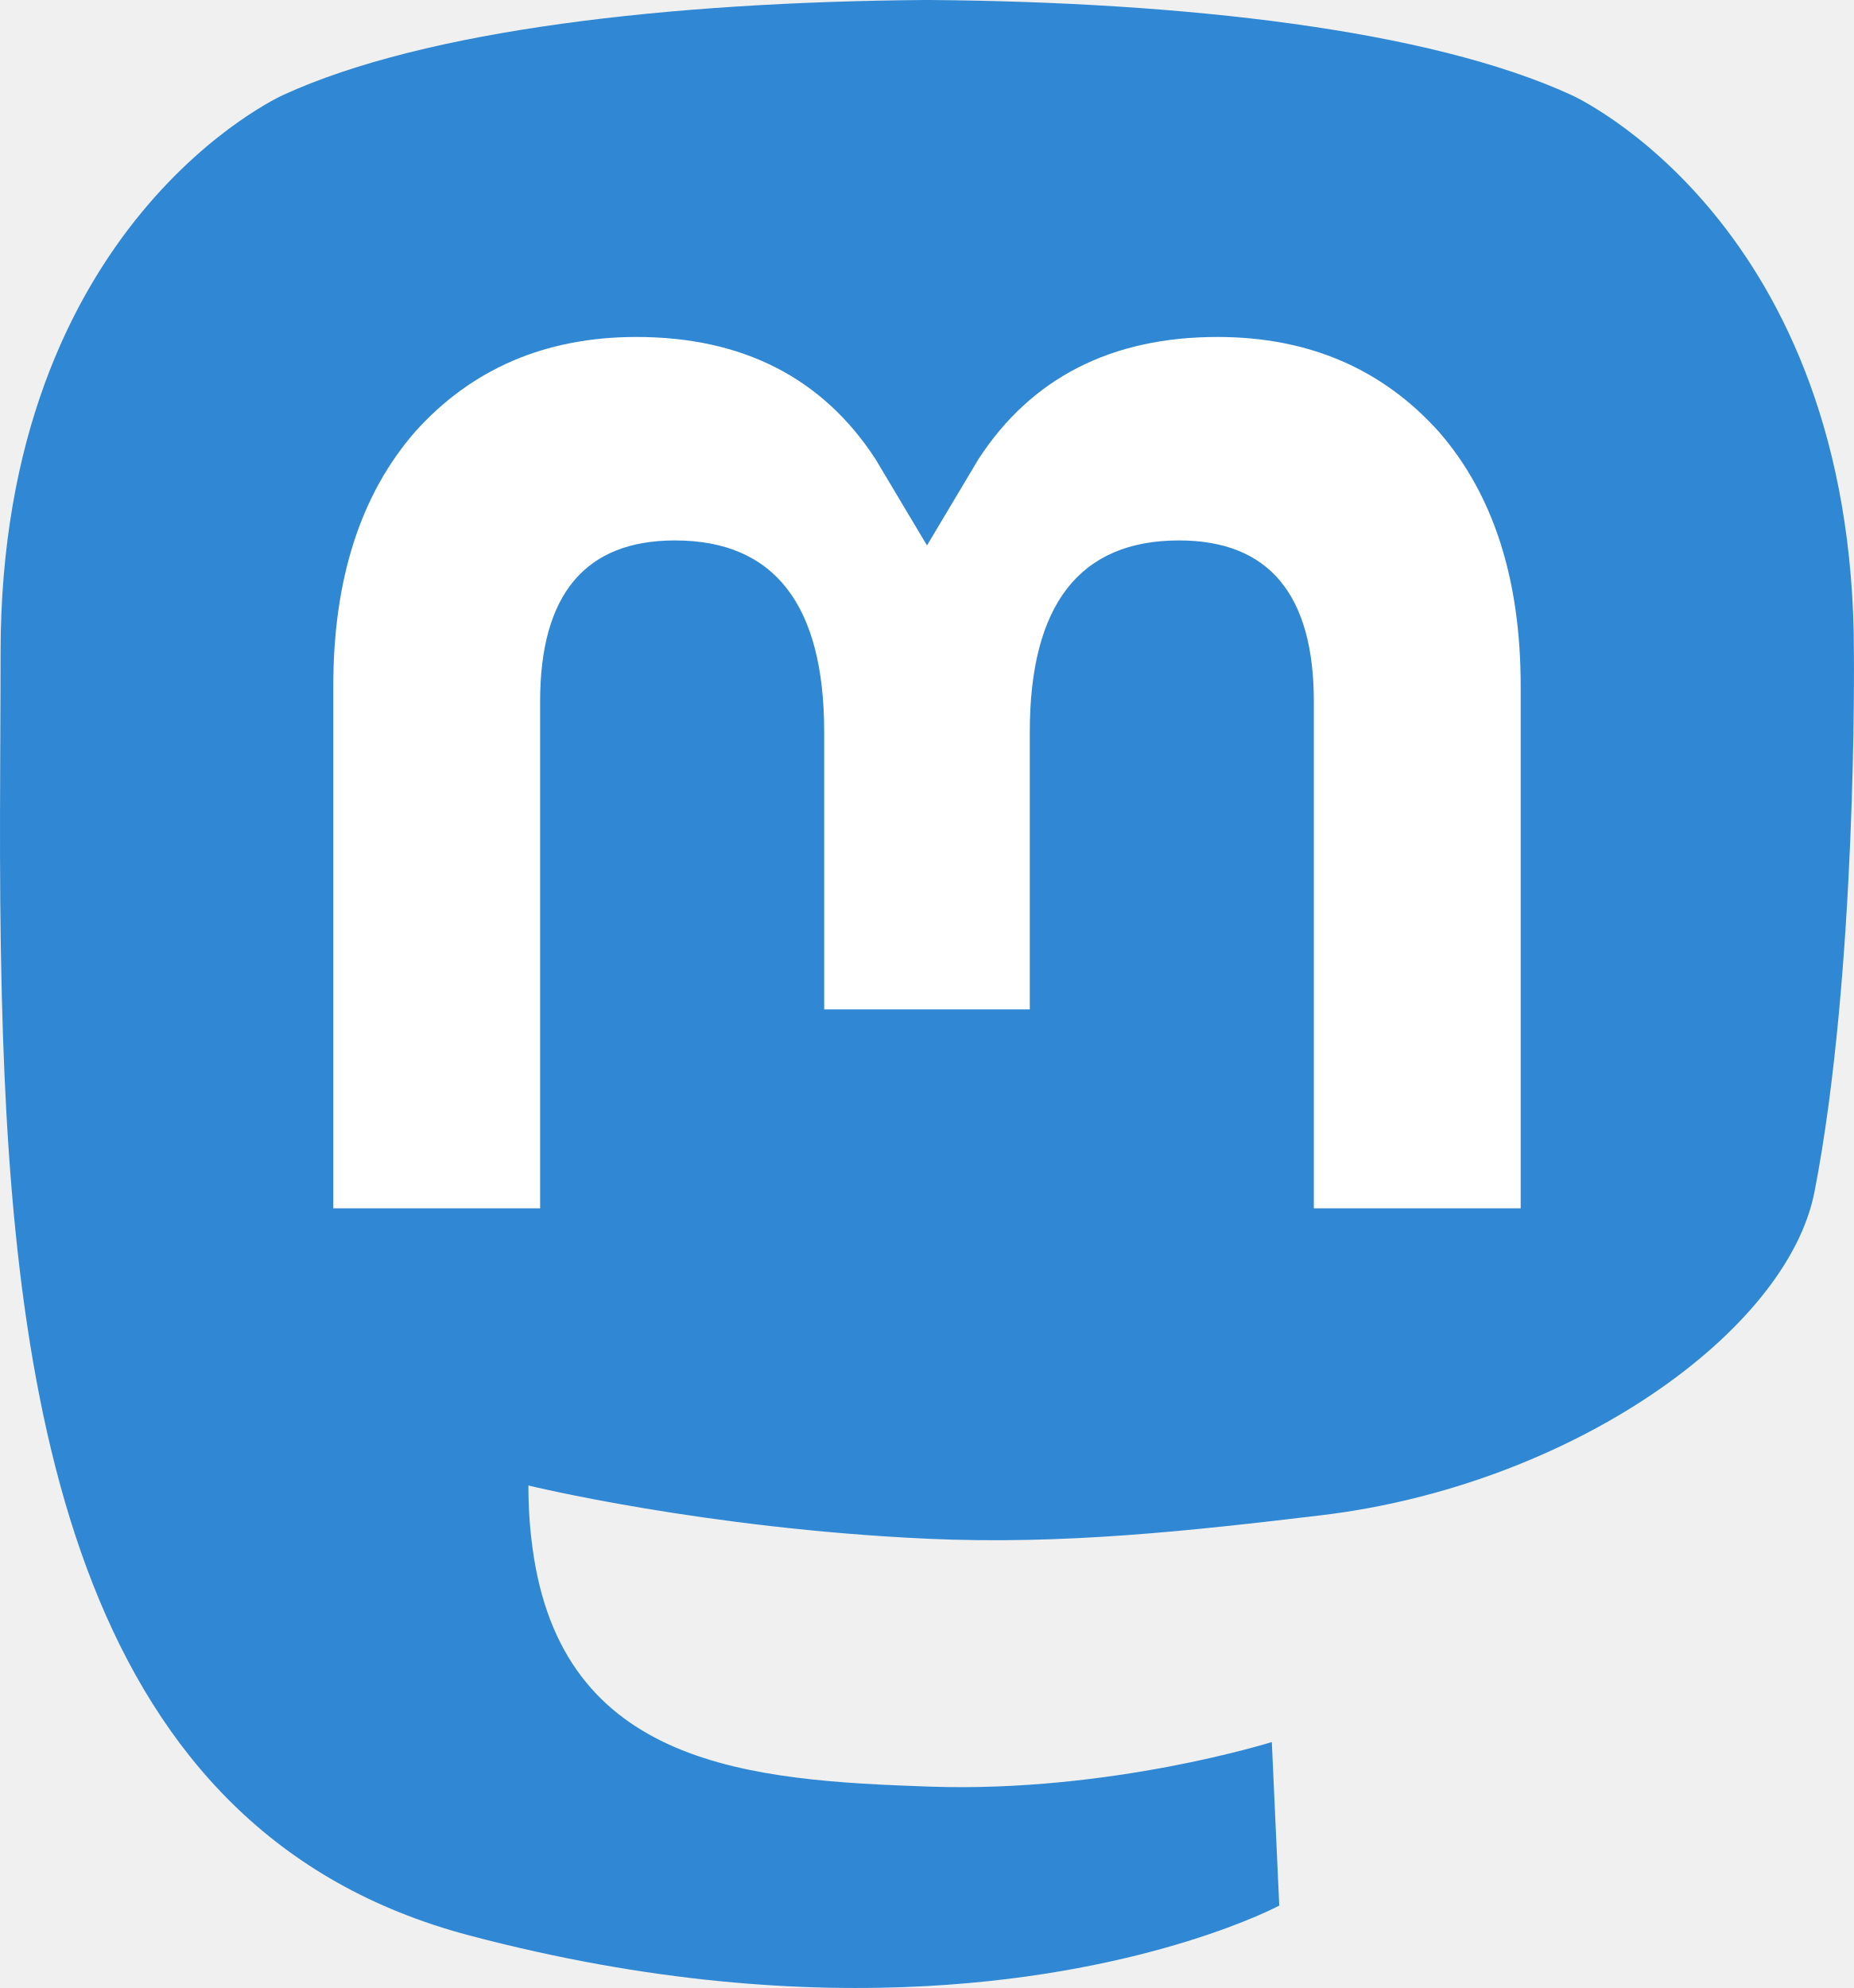
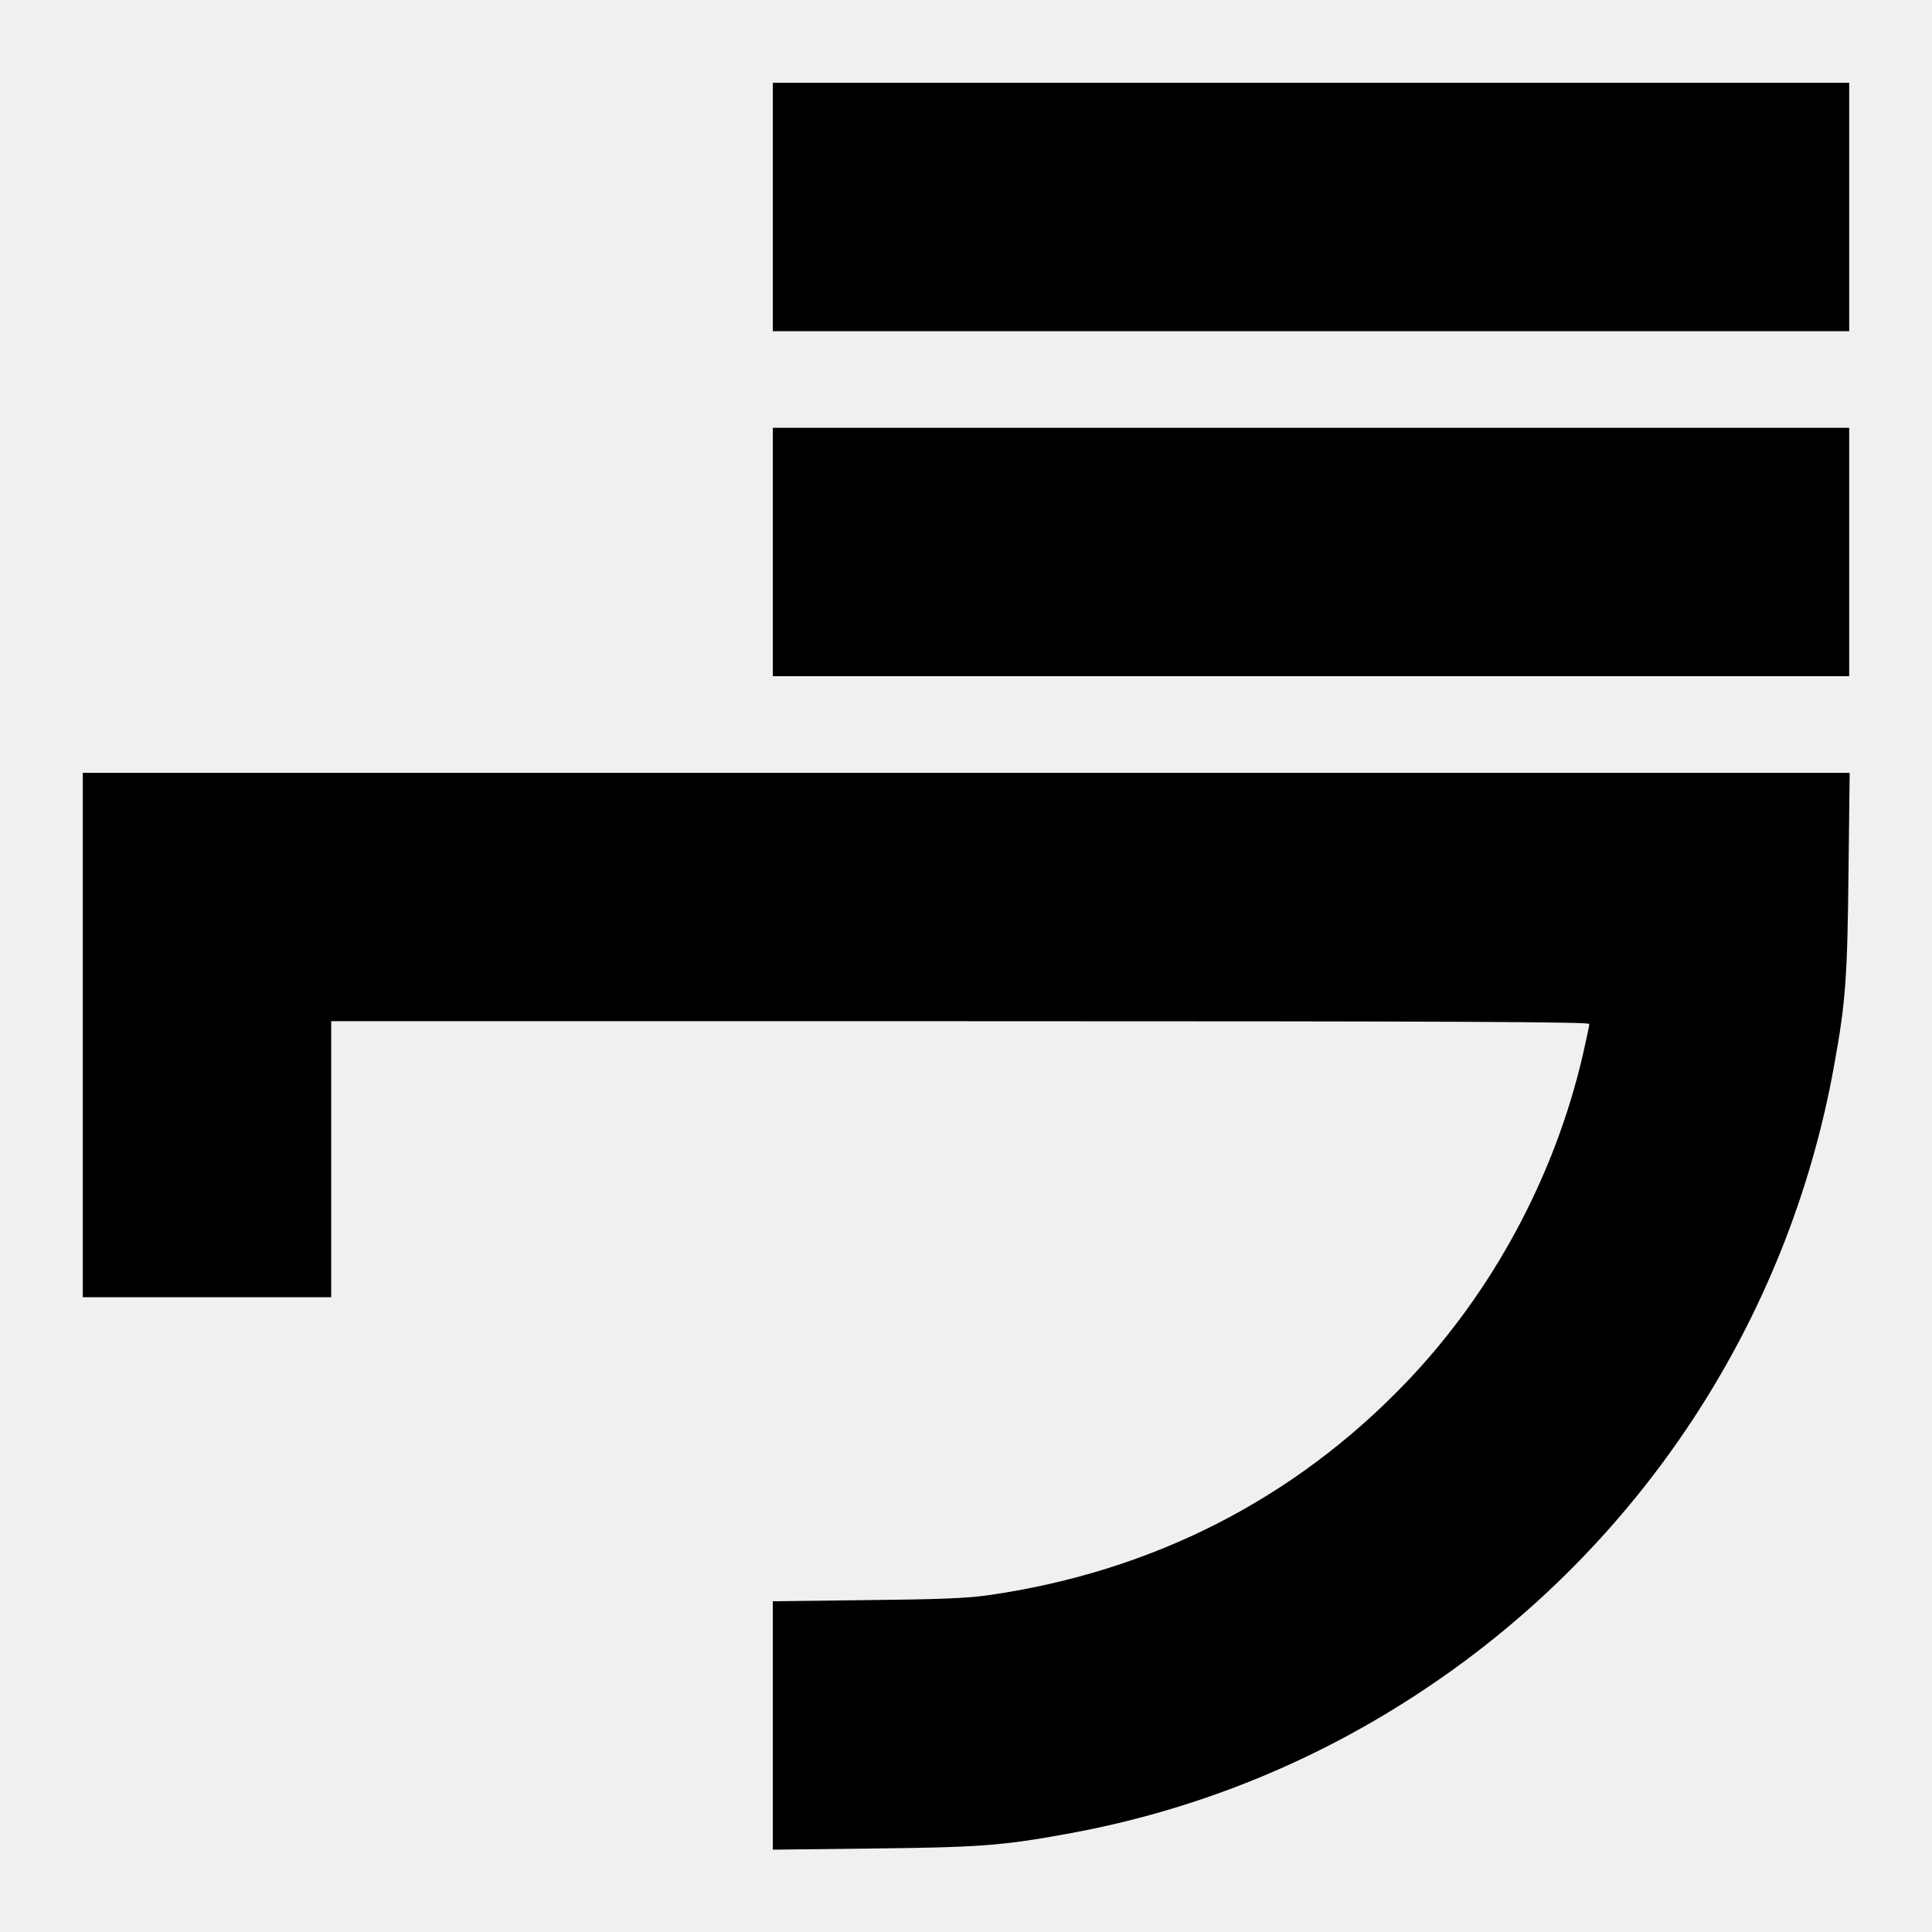
- <svg xmlns="http://www.w3.org/2000/svg" viewBox="0 0 216.414 232.01">
-   <path d="M211.807 139.088c-3.181 16.366-28.492 34.278-57.562 37.749-15.159 1.809-30.084 3.471-45.999 2.741-26.027-1.192-46.565-6.213-46.565-6.213 0 2.534.156 4.946.469 7.202 3.384 25.686 25.47 27.225 46.391 27.942 21.116.723 39.919-5.206 39.919-5.206l.868 19.09s-14.77 7.931-41.081 9.39c-14.509.797-32.524-.365-53.506-5.919C9.232 213.82 1.406 165.311.209 116.091c-.365-14.614-.14-28.394-.14-39.919 0-50.33 32.976-65.082 32.976-65.082C49.672 3.454 78.204.242 107.865 0h.729c29.661.242 58.211 3.454 74.838 11.09 0 0 32.975 14.752 32.975 65.082 0 0 .414 37.134-4.599 62.915" fill="#3088d4" />
-   <path d="M177.51 80.077v60.941h-24.144v-59.15c0-12.469-5.246-18.797-15.74-18.797-11.602 0-17.418 7.508-17.418 22.352v32.376H96.207V85.423c0-14.845-5.816-22.352-17.419-22.352-10.494 0-15.74 6.329-15.74 18.797v59.15H38.905V80.077c0-12.455 3.171-22.352 9.541-29.675 6.569-7.322 15.171-11.076 25.85-11.076 12.355 0 21.711 4.749 27.898 14.248l6.014 10.081 6.015-10.081c6.185-9.499 15.541-14.248 27.898-14.248 10.678 0 19.28 3.754 25.85 11.076 6.369 7.322 9.54 17.22 9.54 29.675" fill="#fff" />
+ <svg xmlns="http://www.w3.org/2000/svg" version="1.0" width="840pt" height="840pt" viewBox="0 0 840 840" preserveAspectRatio="xMidYMid meet">
+   <g transform="translate(0,840) scale(0.1,-0.1)" fill="#000000" stroke="none">
+     <path d="M3360 7500 l0 -540 2340 0 2340 0 0 540 0 540 -2340 0 -2340 0 0 -540z" />
+     <path d="M3360 6000 l0 -540 2340 0 2340 0 0 540 0 540 -2340 0 -2340 0 0 -540z" />
+     <path d="M360 3900 l0 -1140 540 0 540 0 0 600 0 600 2735 0 c2181 0 2735 -3 2735 -12 0 -7 -13 -69 -29 -138 -122 -525 -391 -1026 -762 -1415 -489 -513 -1110 -829 -1824 -931 -91 -13 -218 -18 -527 -21 l-408 -5 0 -540 0 -540 433 5 c458 5 562 12 842 63 558 100 1086 313 1560 630 937 624 1580 1604 1779 2709 51 280 58 384 63 843 l5 432 -3841 0 -3841 0 0 -1140z" />
+   </g>
</svg>
